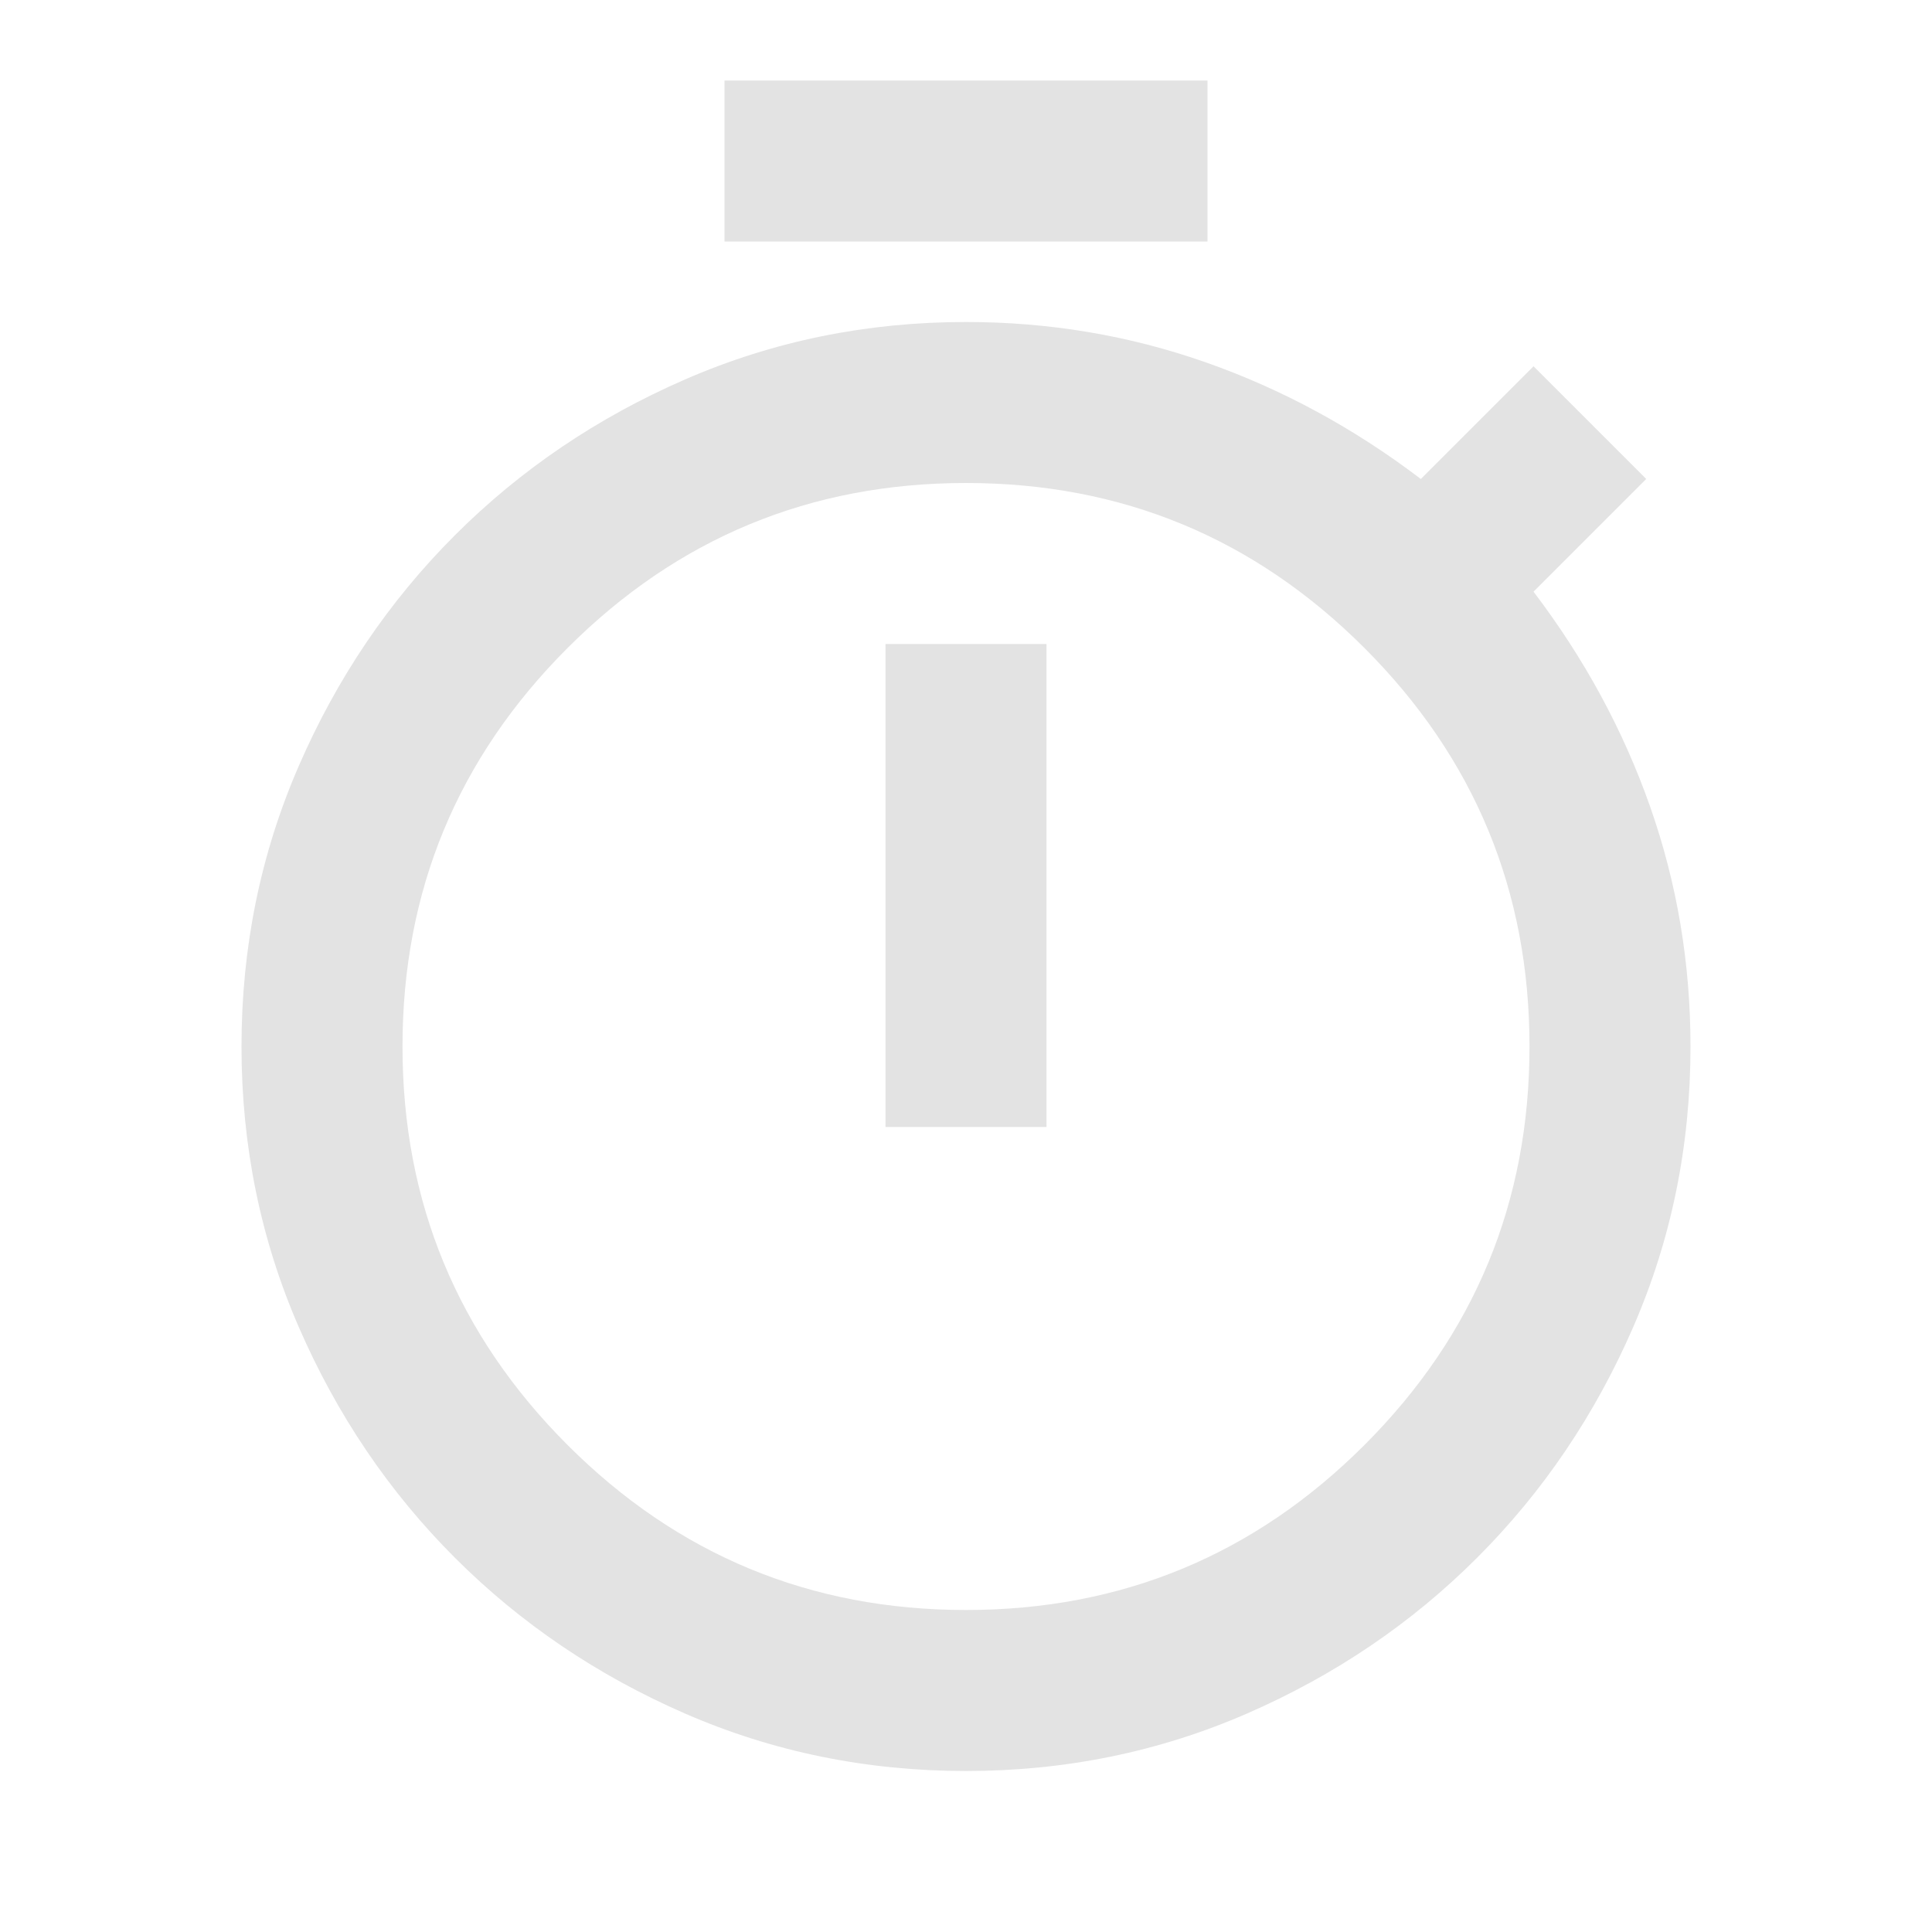
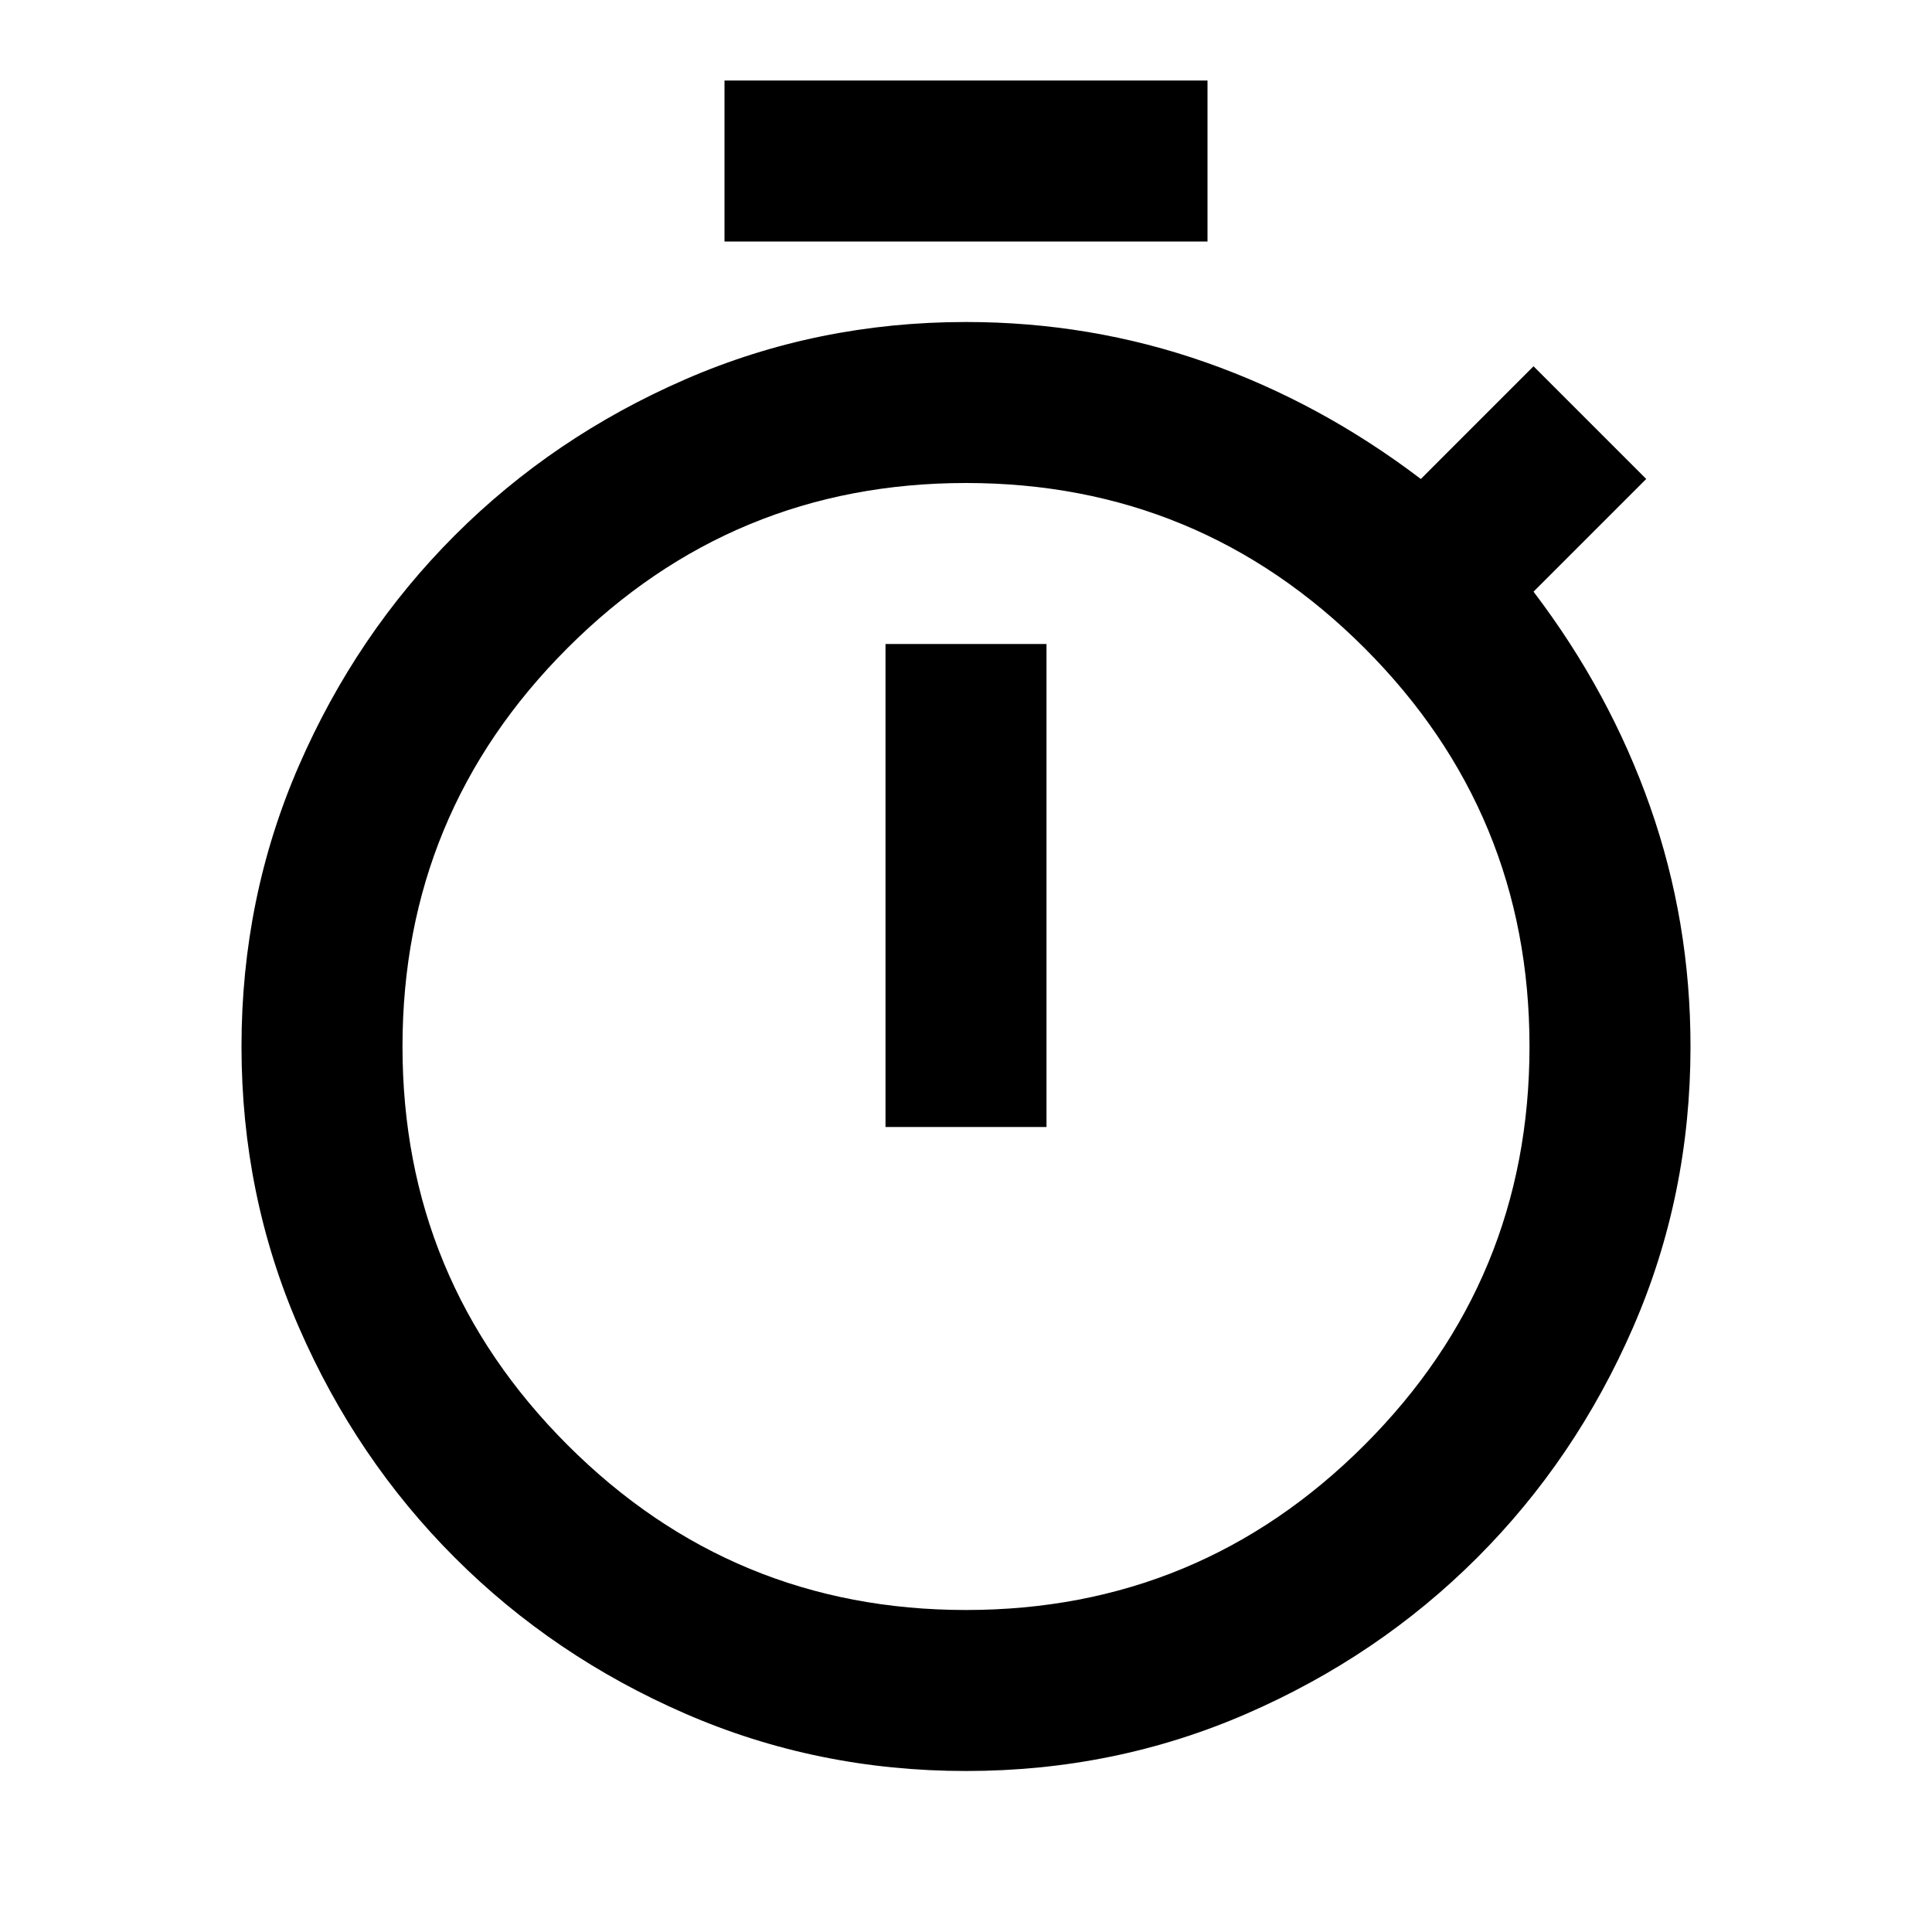
- <svg xmlns="http://www.w3.org/2000/svg" height="24px" viewBox="0 -960 960 960" width="24px" fill="#e3e3e3">
+ <svg xmlns="http://www.w3.org/2000/svg" height="24px" viewBox="0 -960 960 960" width="24px" fill="#000000">
  <path d="M360-840v-80h240v80H360Zm80 440h80v-240h-80v240Zm40 320q-74 0-139.5-28.5T226-186q-49-49-77.5-114.5T120-440q0-74 28.5-139.5T226-694q49-49 114.5-77.5T480-800q62 0 119 20t107 58l56-56 56 56-56 56q38 50 58 107t20 119q0 74-28.5 139.5T734-186q-49 49-114.5 77.5T480-80Zm0-80q116 0 198-82t82-198q0-116-82-198t-198-82q-116 0-198 82t-82 198q0 116 82 198t198 82Zm0-280Z" />
</svg>
